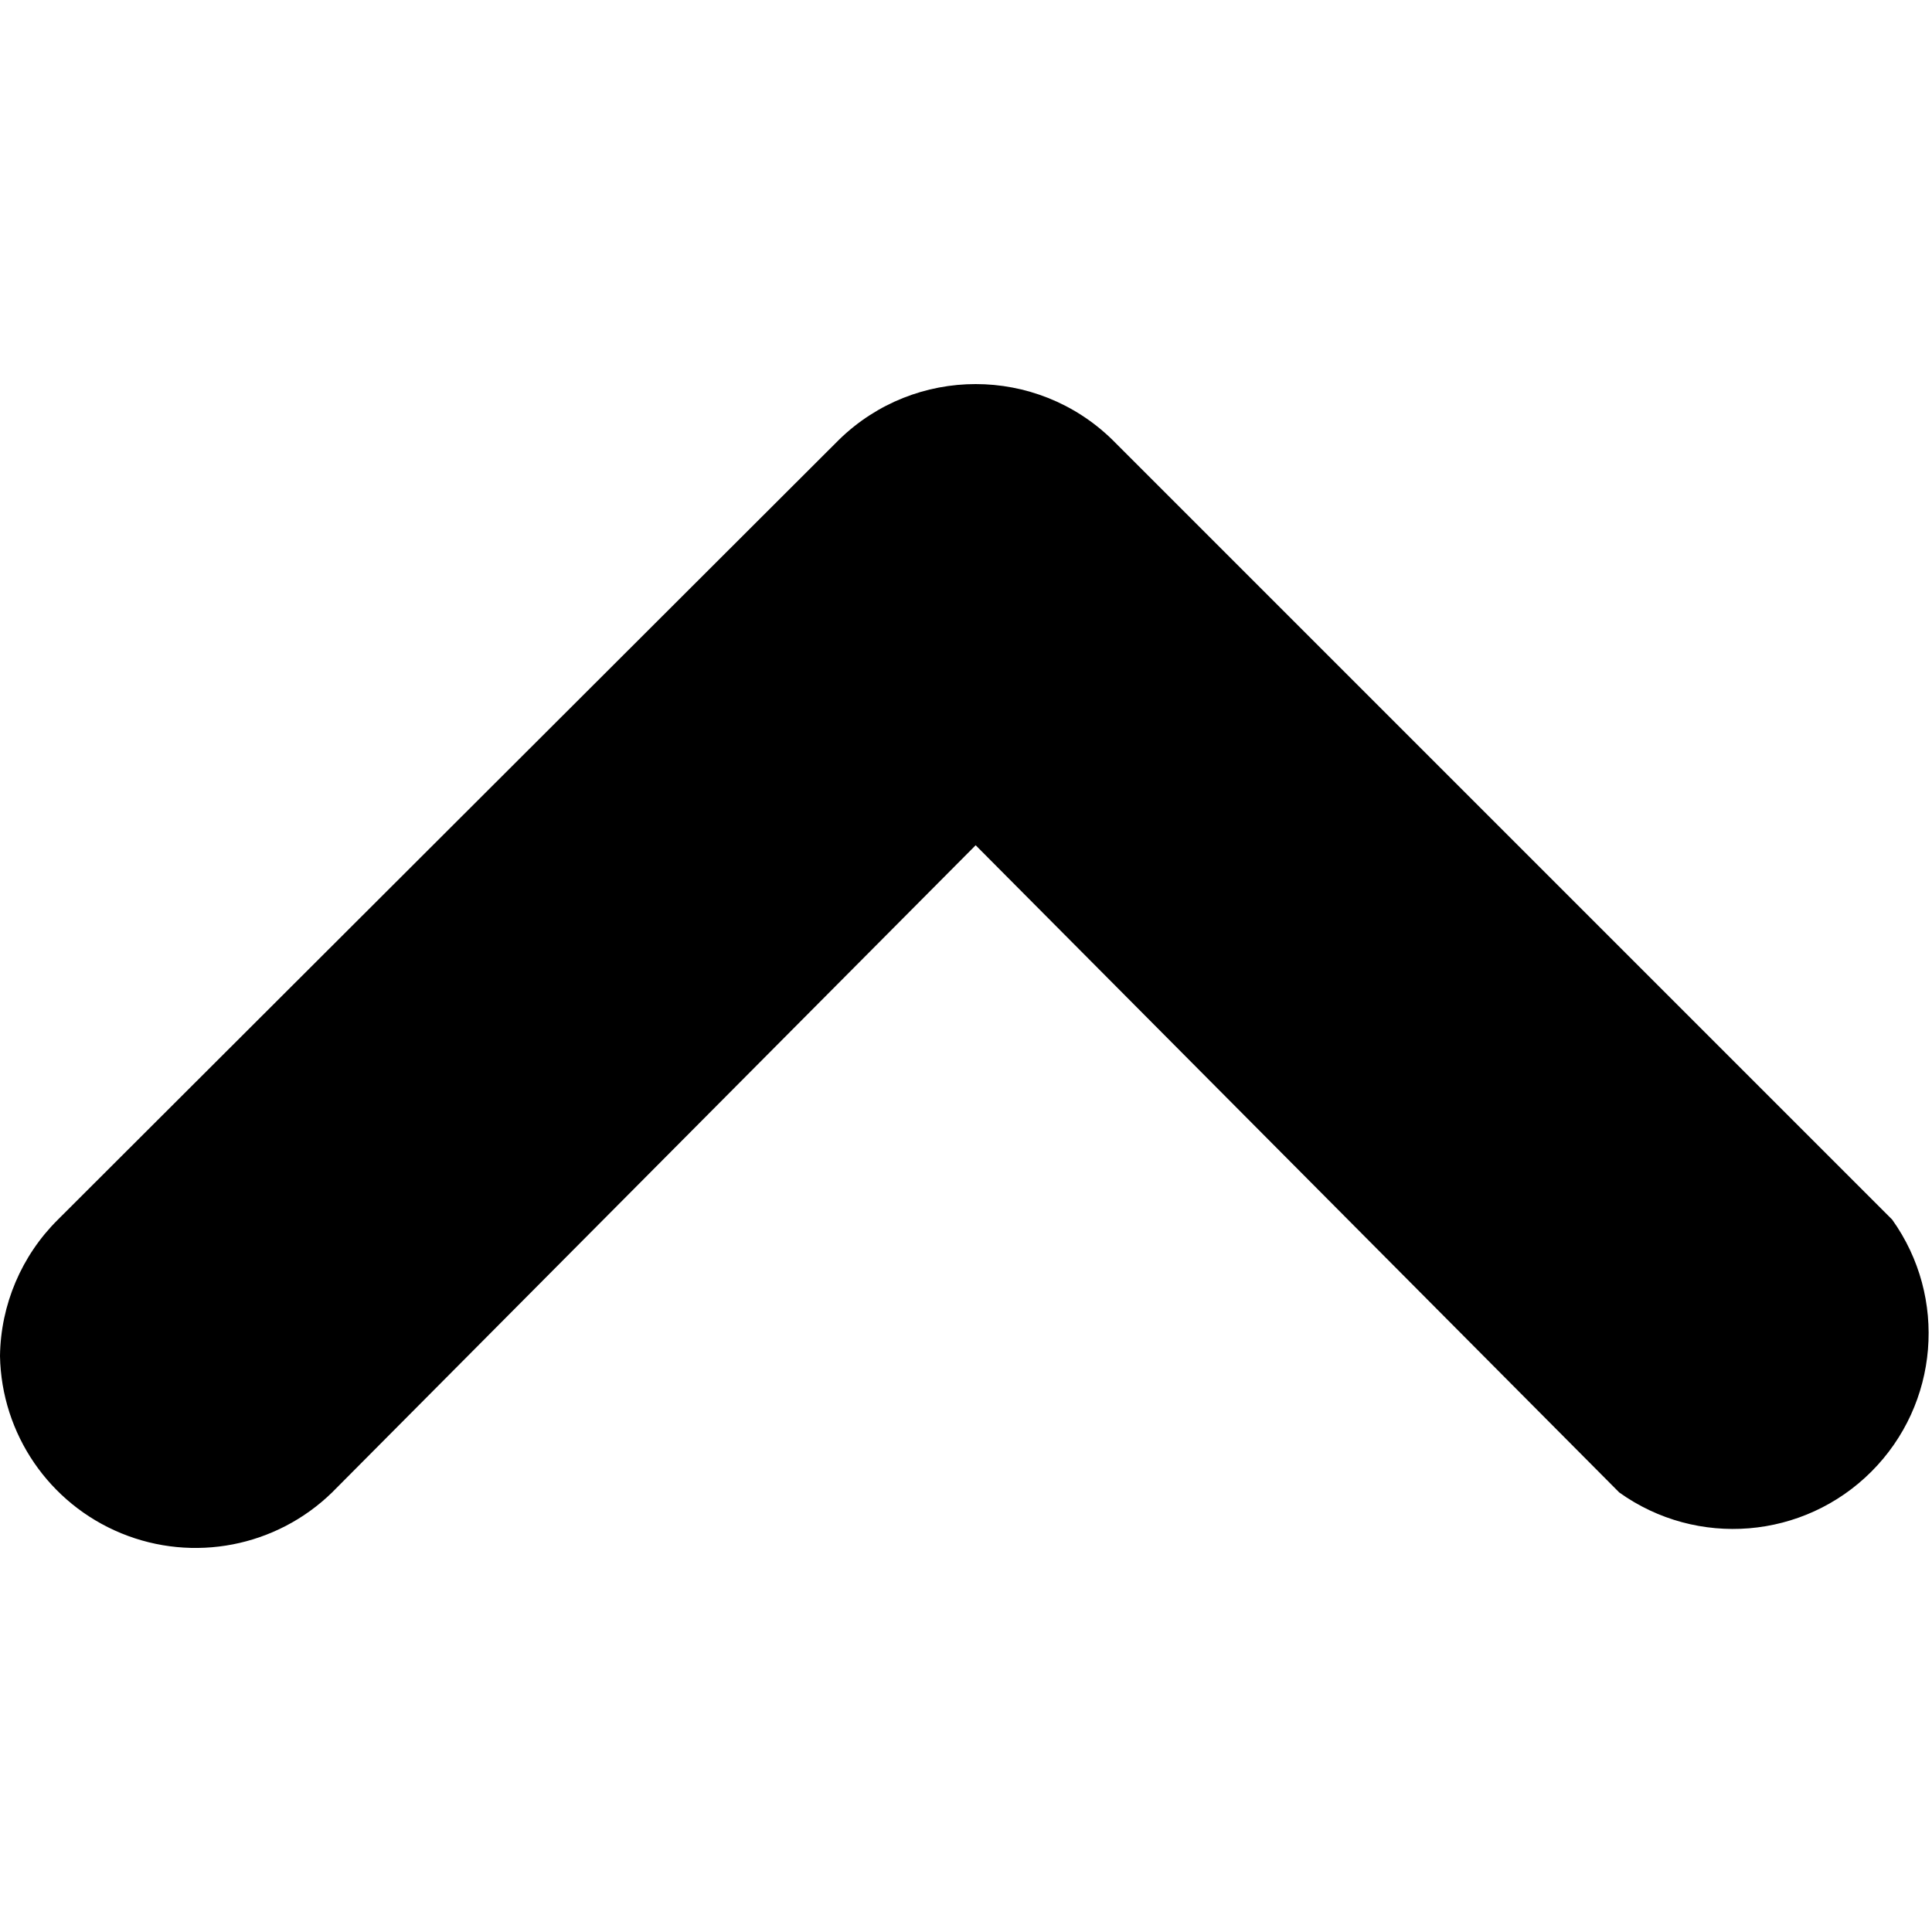
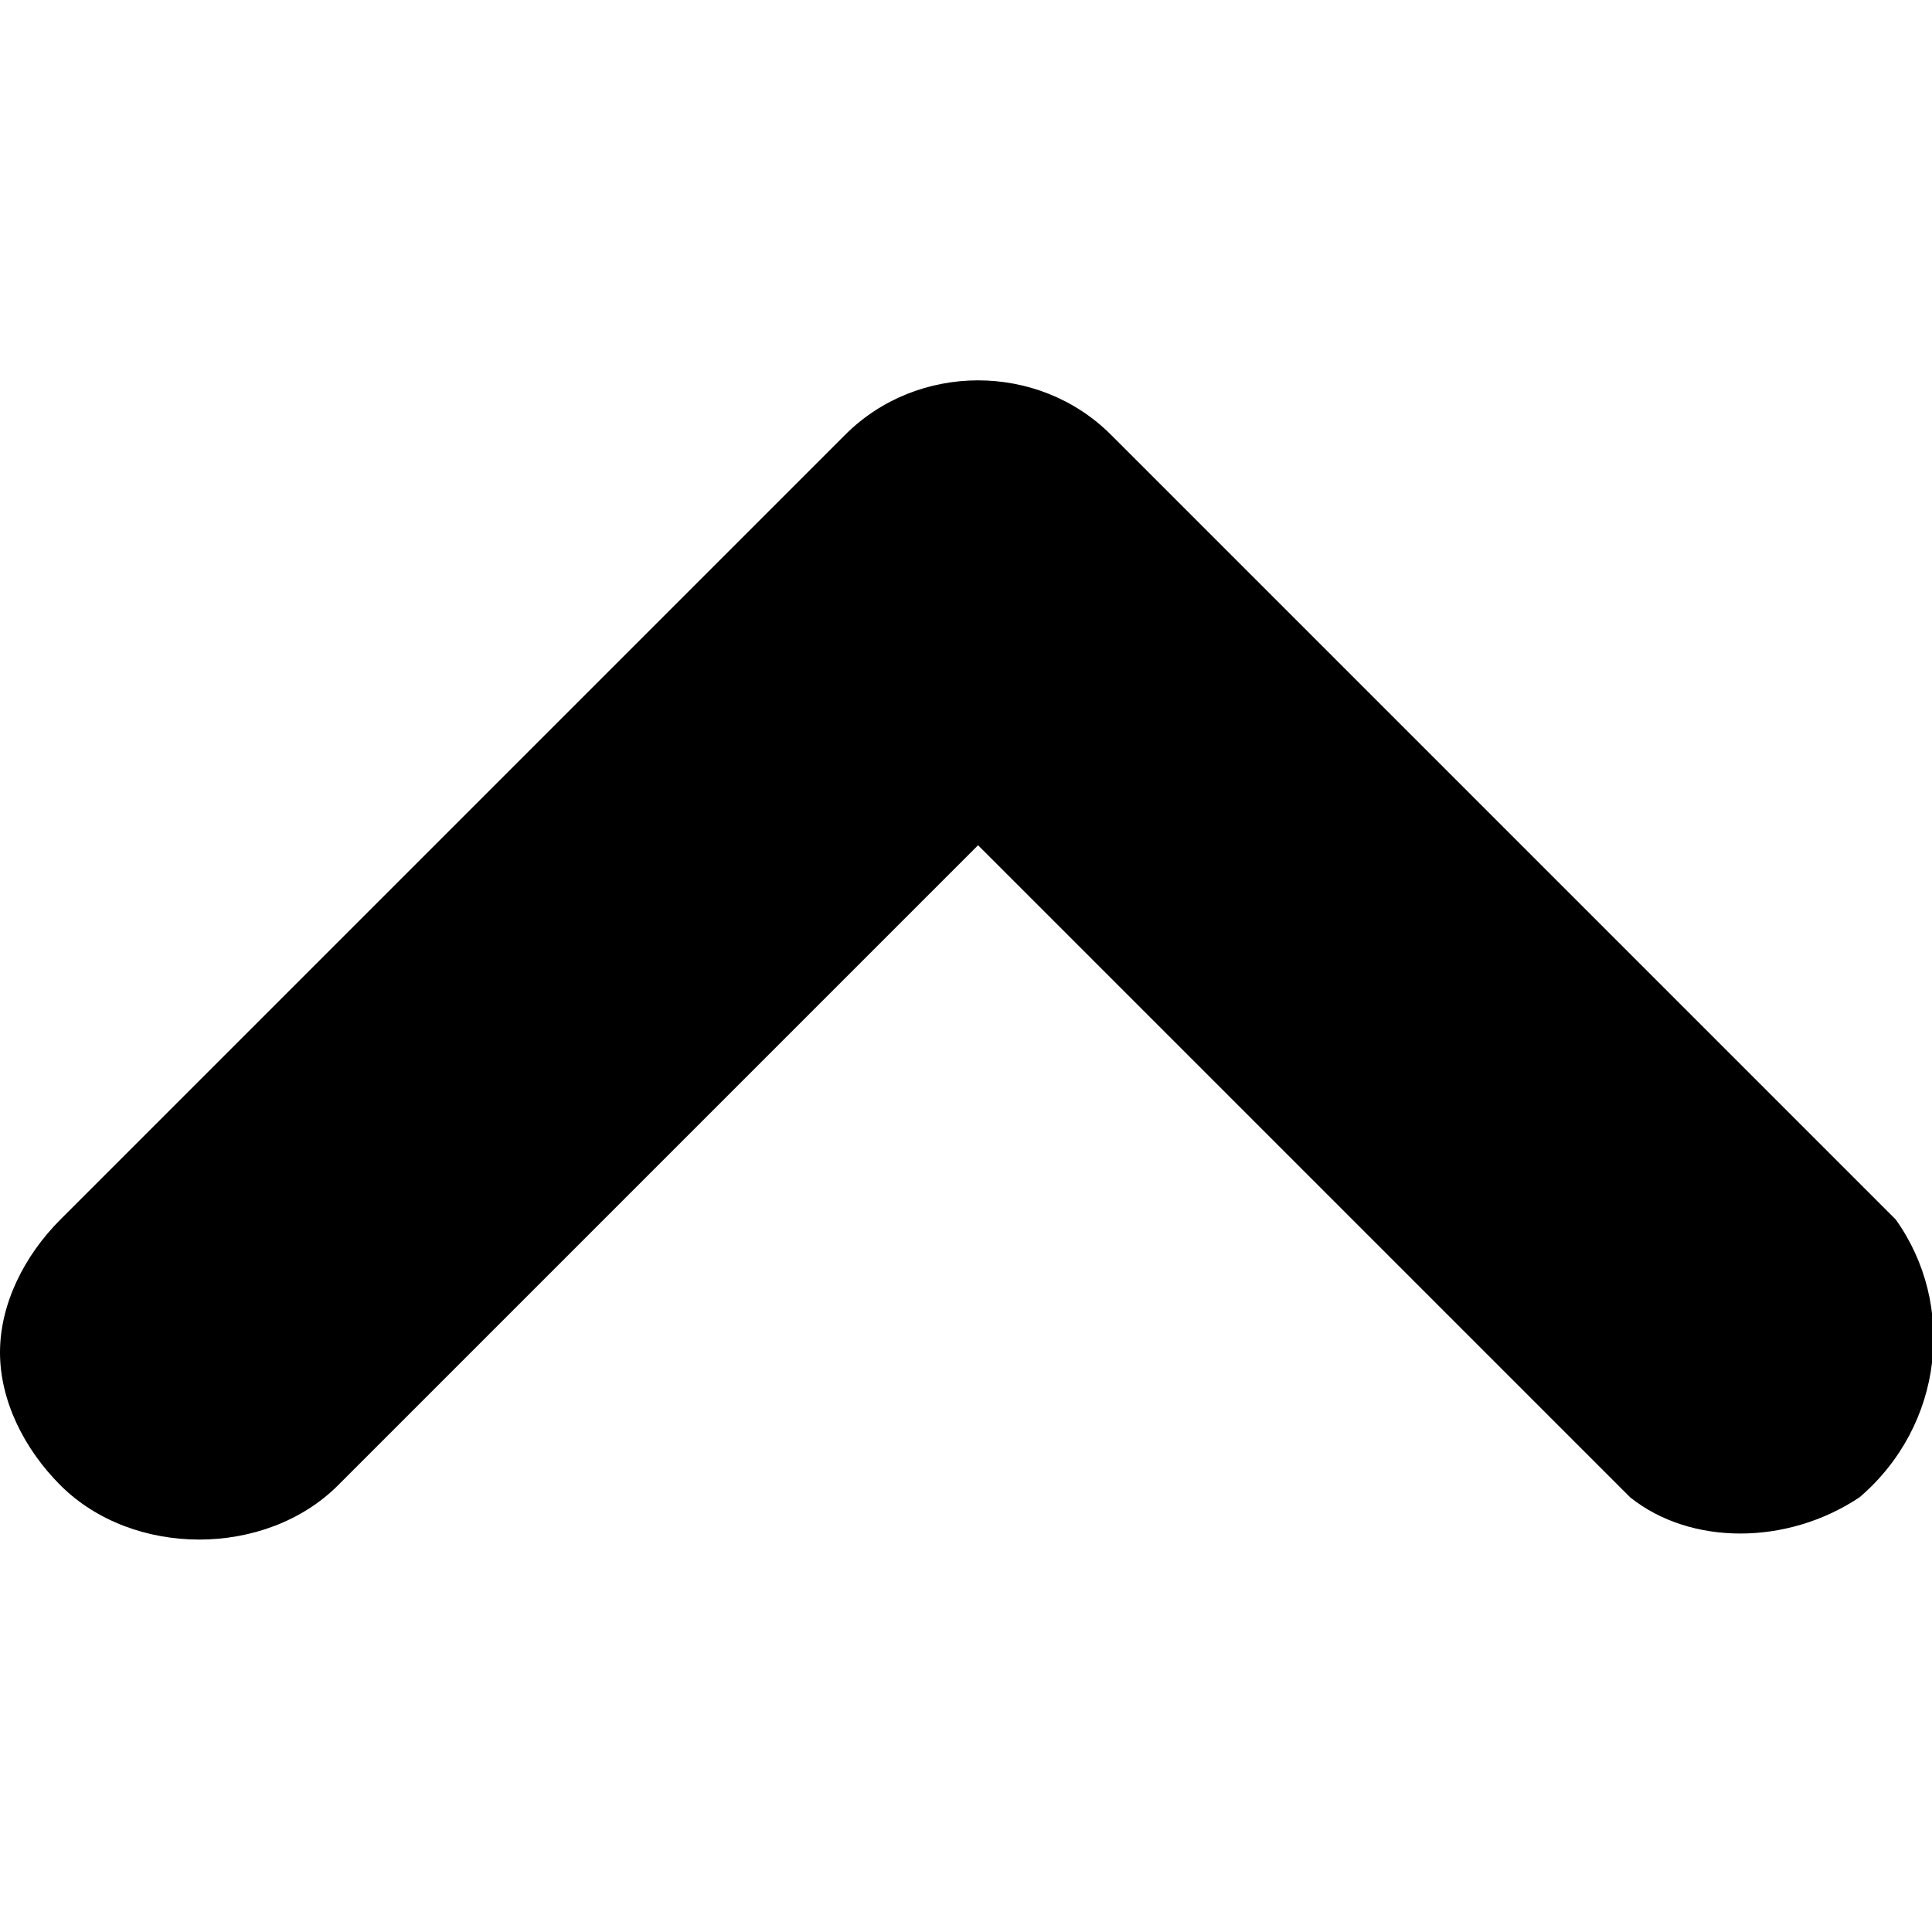
<svg xmlns="http://www.w3.org/2000/svg" id="chevron" viewBox="0 0 16 16">
-   <path d="M0,11.23A1.62,1.62,0,0,1,.48,10.1L6.95,3.64a1.62,1.62,0,0,1,2.26,0l6.46,6.46a1.62,1.62,0,0,1-2.26,2.26L8.08,7,2.75,12.36A1.62,1.62,0,0,1,0,11.23Z" />
+   <path d="M0,11.2c0-0.4,0.2-0.8,0.5-1.1l6.5-6.5C7.6,3,8.6,3,9.2,3.6l6.5,6.5c0.5,0.7,0.4,1.7-0.3,2.3c-0.6,0.4-1.4,0.4-1.9,0L8.1,7  l-5.3,5.3c-0.6,0.6-1.7,0.6-2.3,0C0.2,12,0,11.6,0,11.2z" />
</svg>
